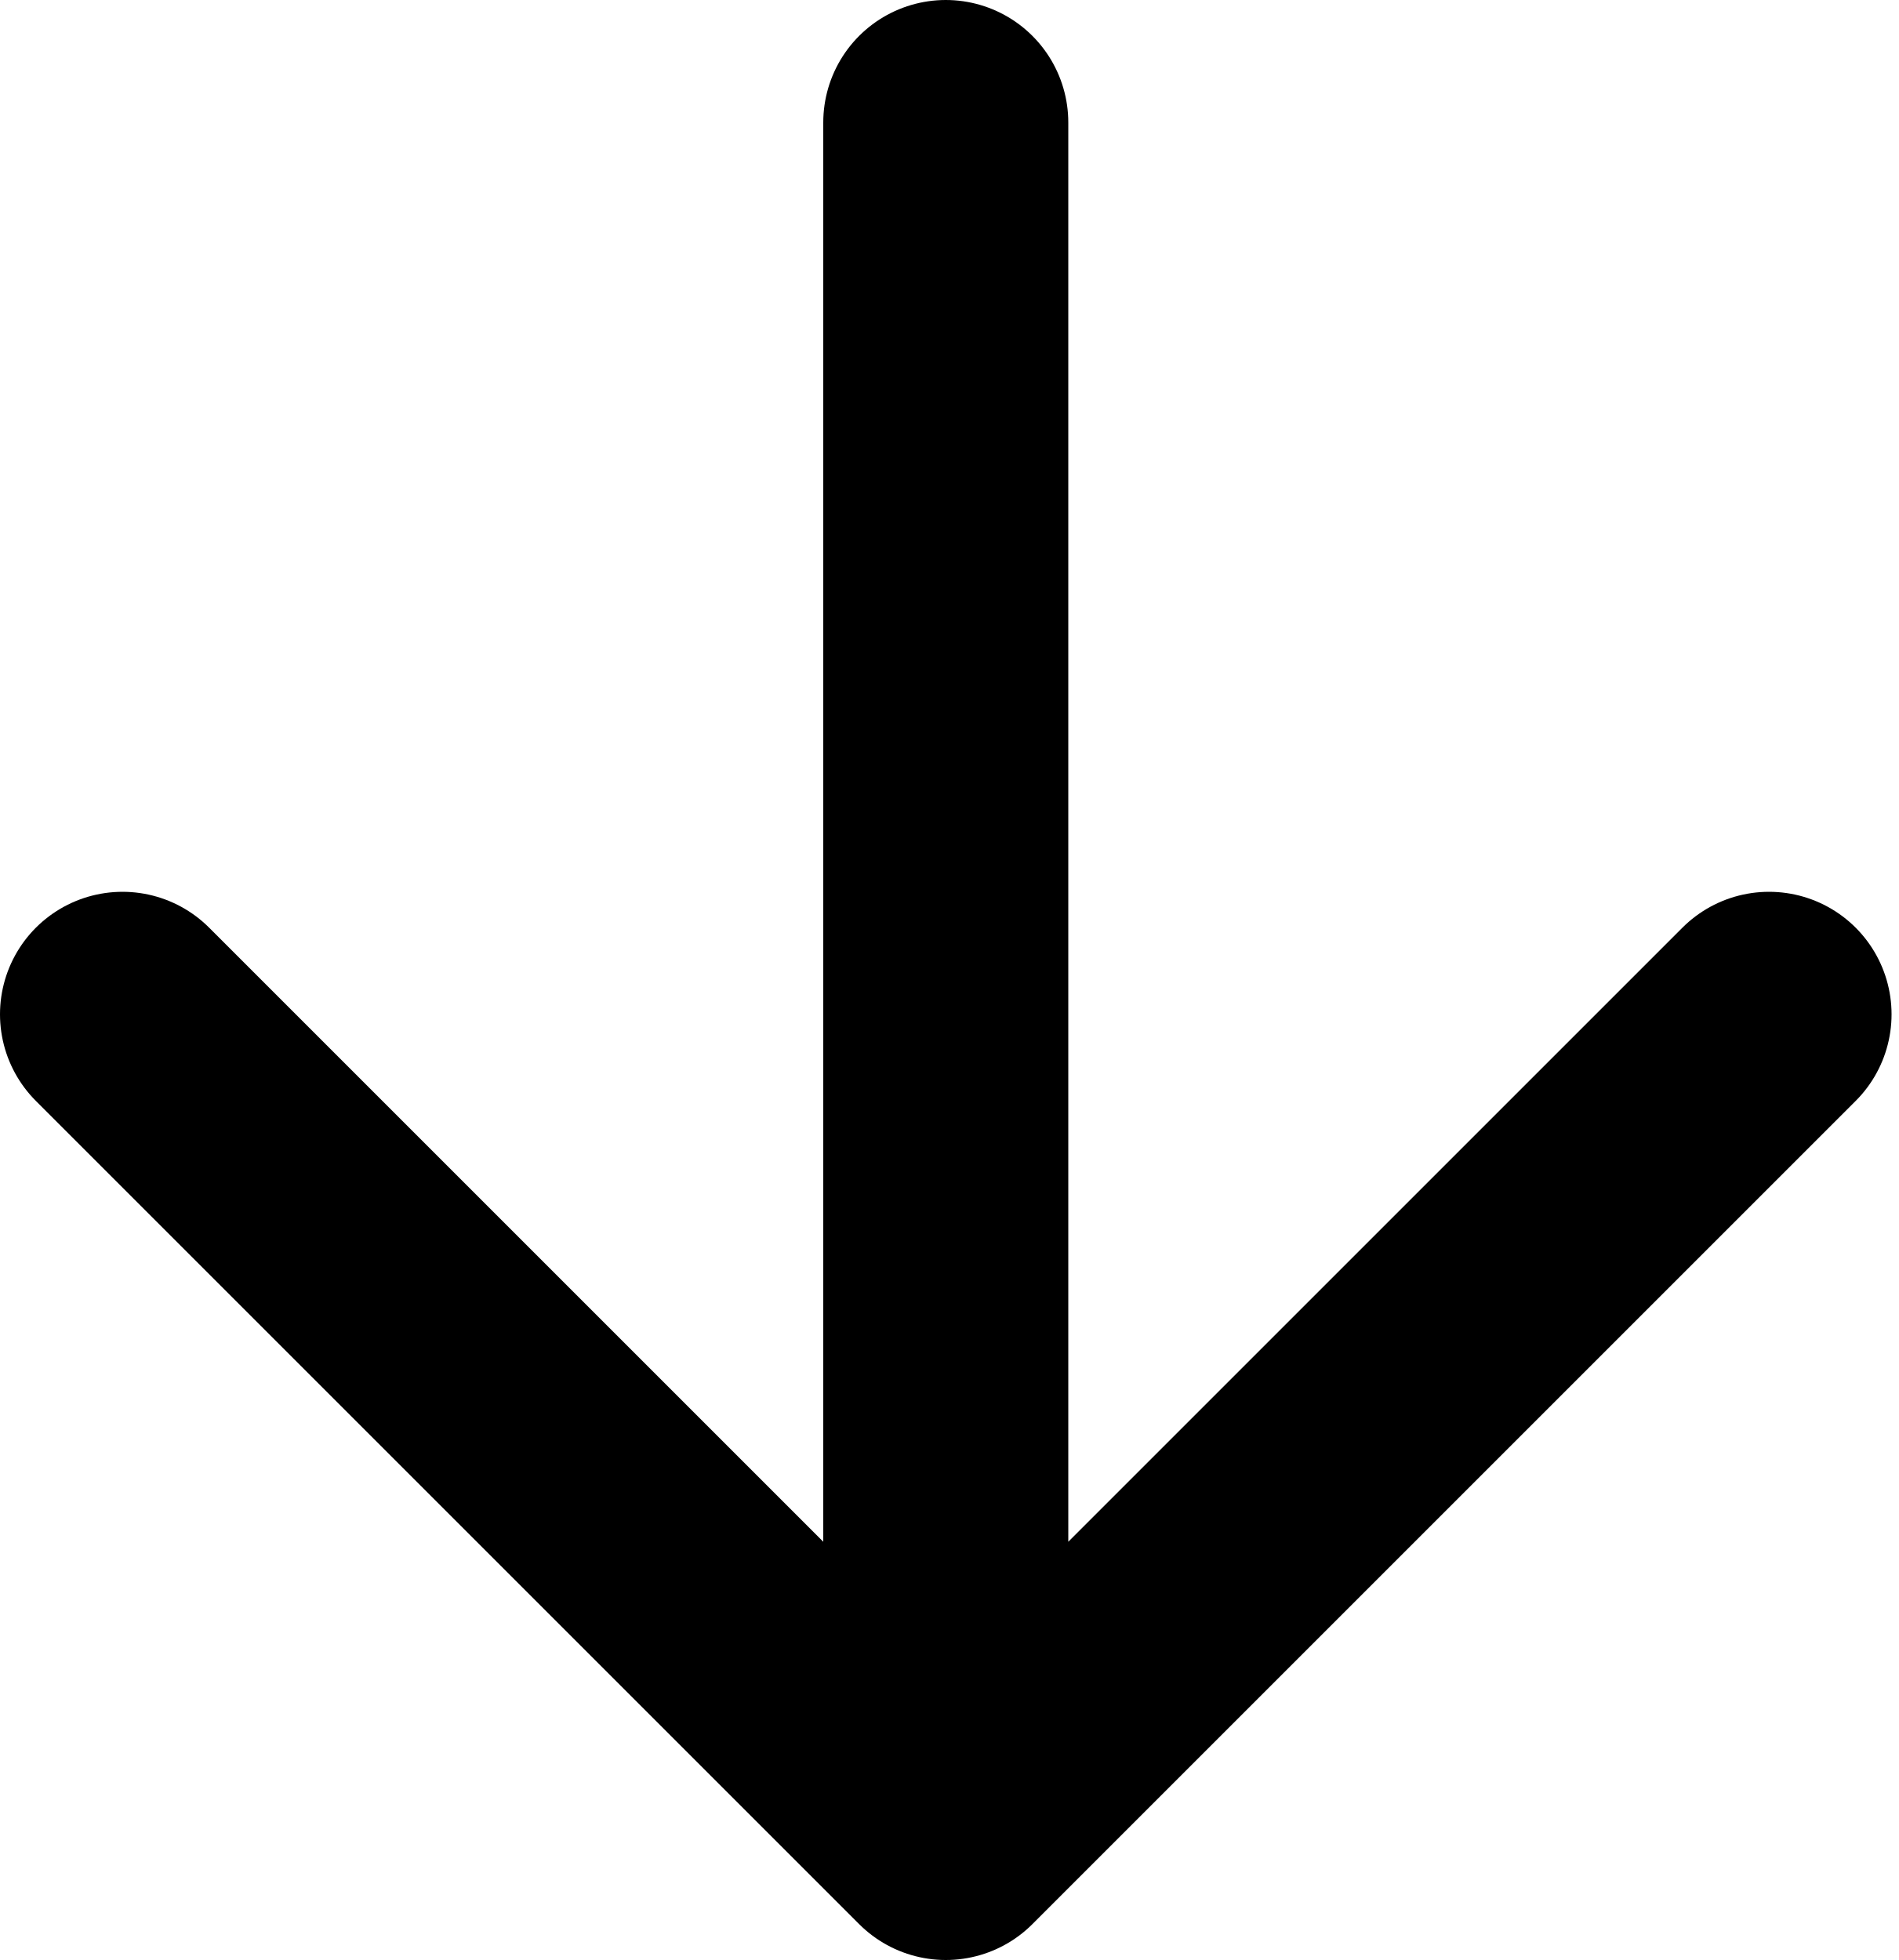
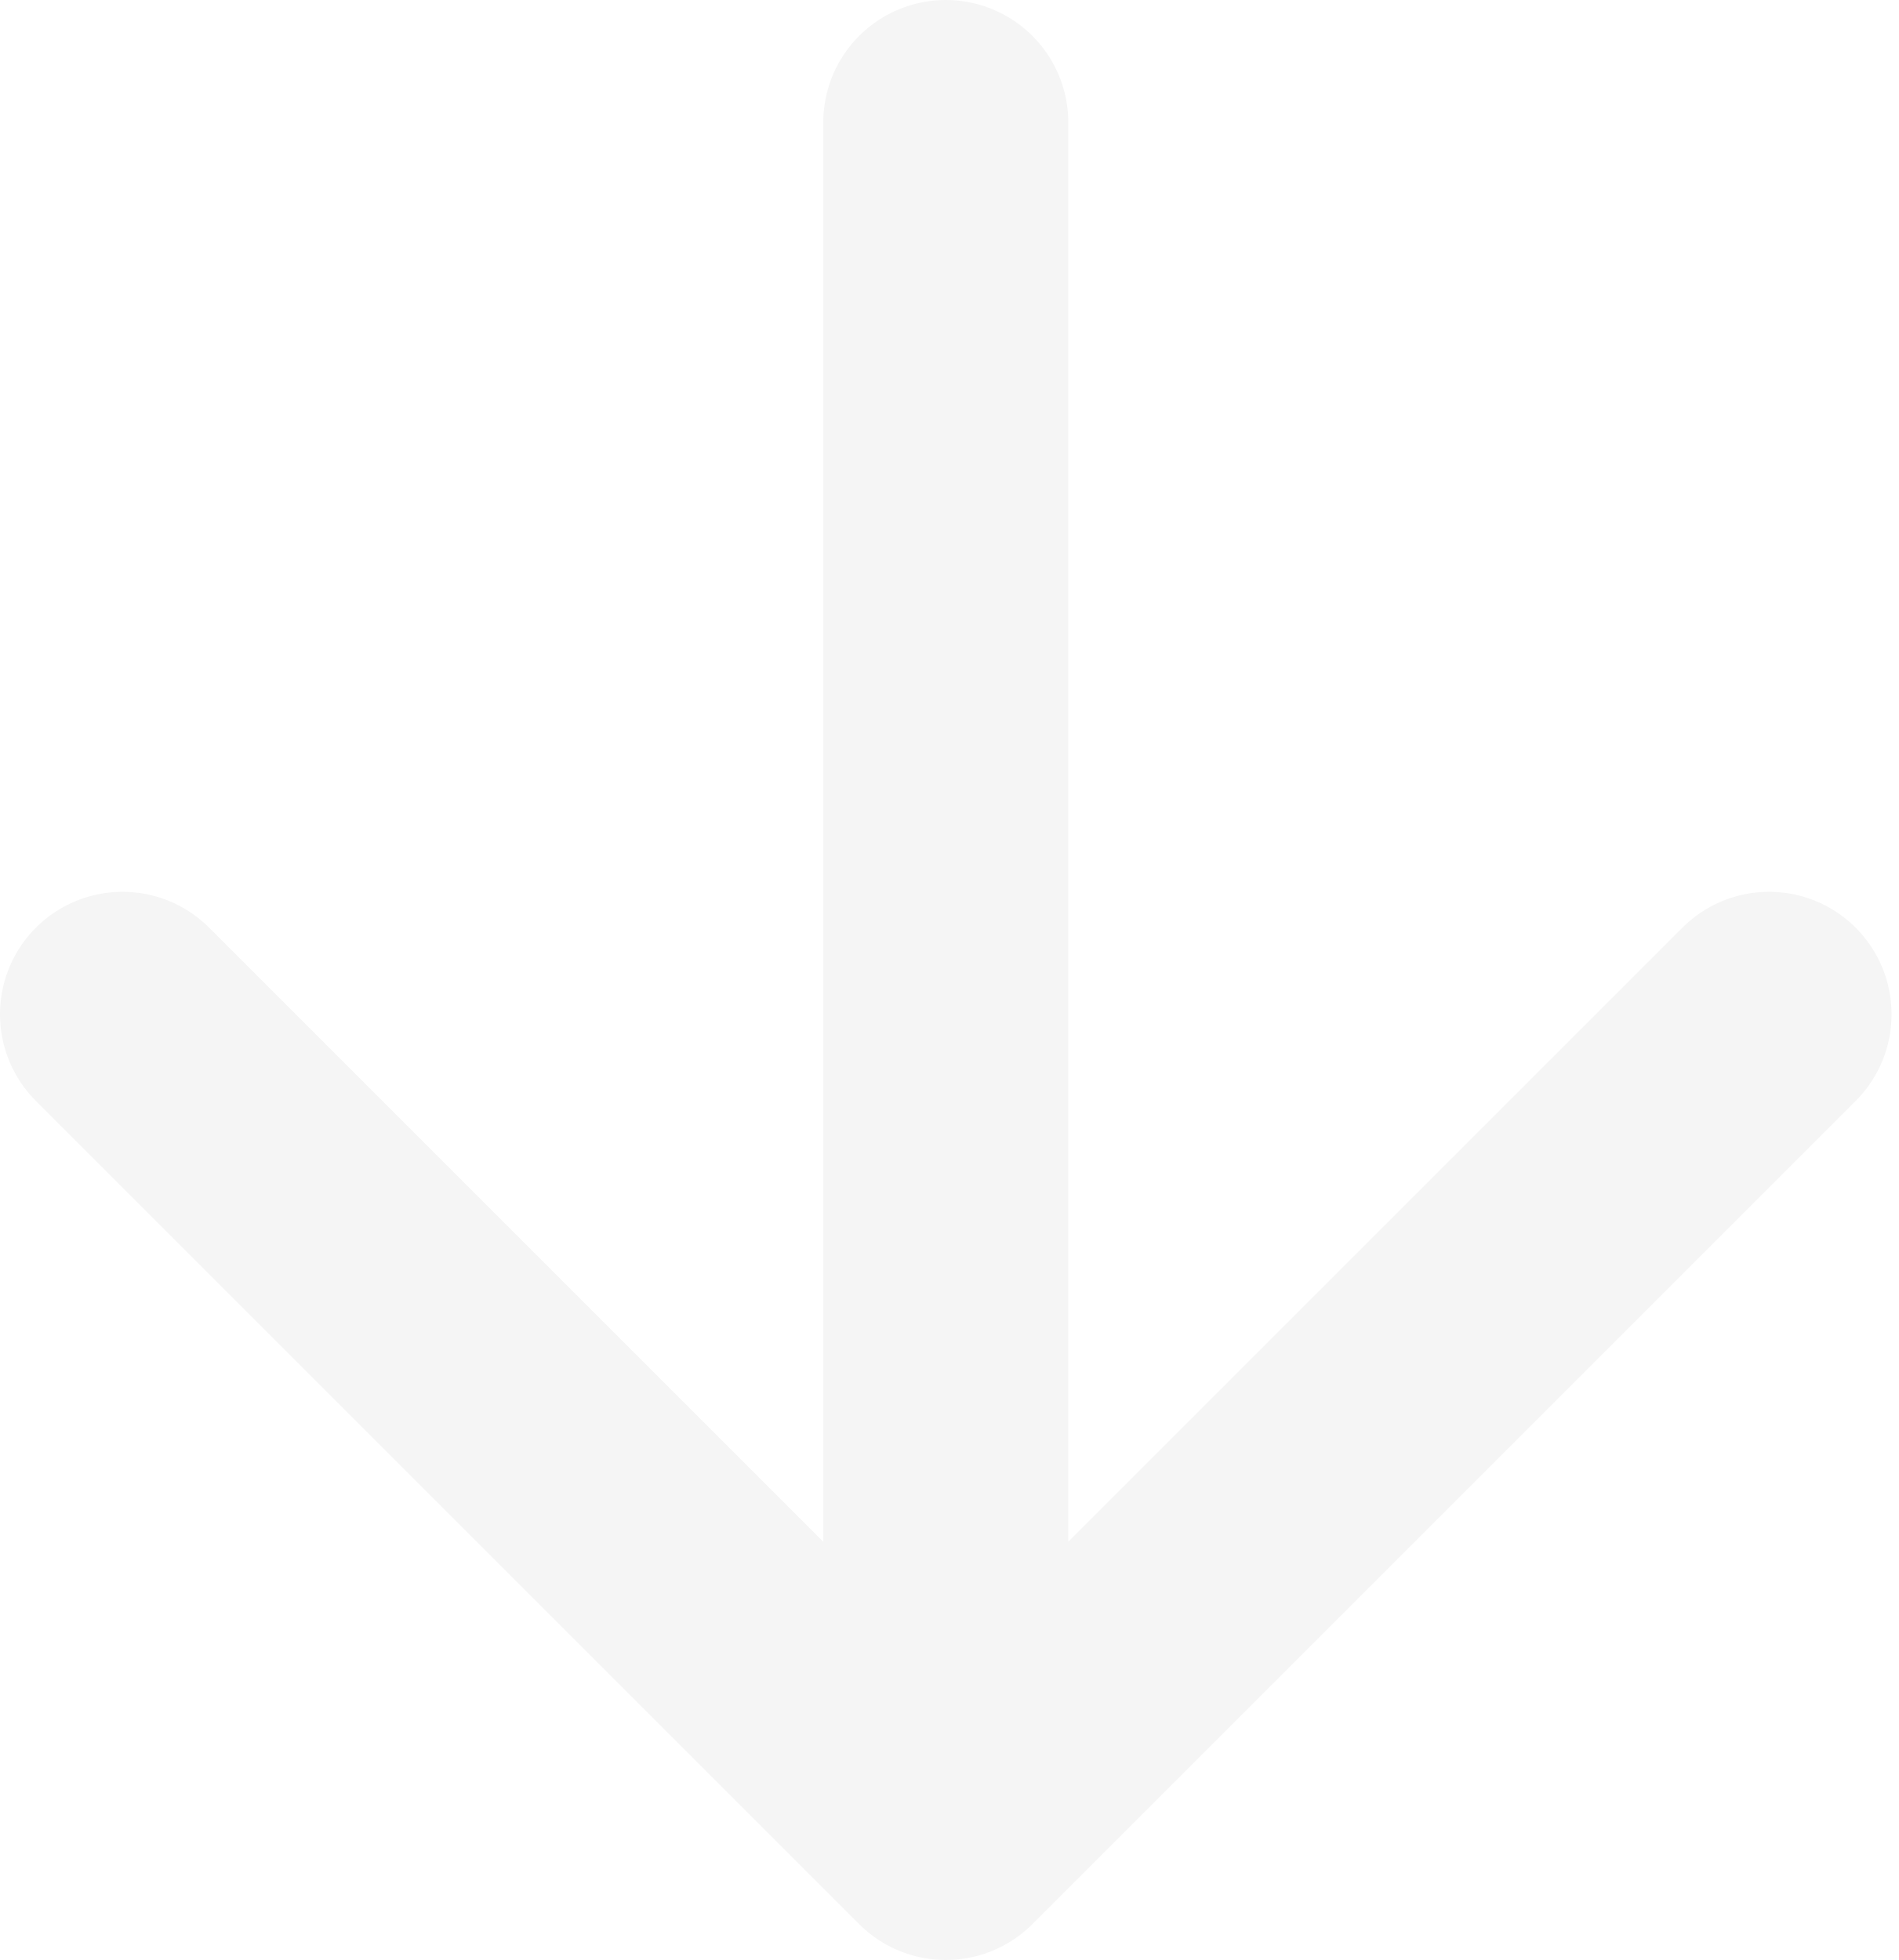
<svg xmlns="http://www.w3.org/2000/svg" width="93" height="96" viewBox="0 0 93 96" fill="none">
-   <path d="M46.32 6V90M46.32 90L6 49.68M46.32 90L86.64 49.68" stroke="black" stroke-width="12" stroke-linecap="round" stroke-linejoin="round" />
+   <path d="M46.32 6V90M46.32 90L6 49.68M46.32 90L86.64 49.68" stroke="#f5f5f5" stroke-width="12" stroke-linecap="round" stroke-linejoin="round" />
</svg>
